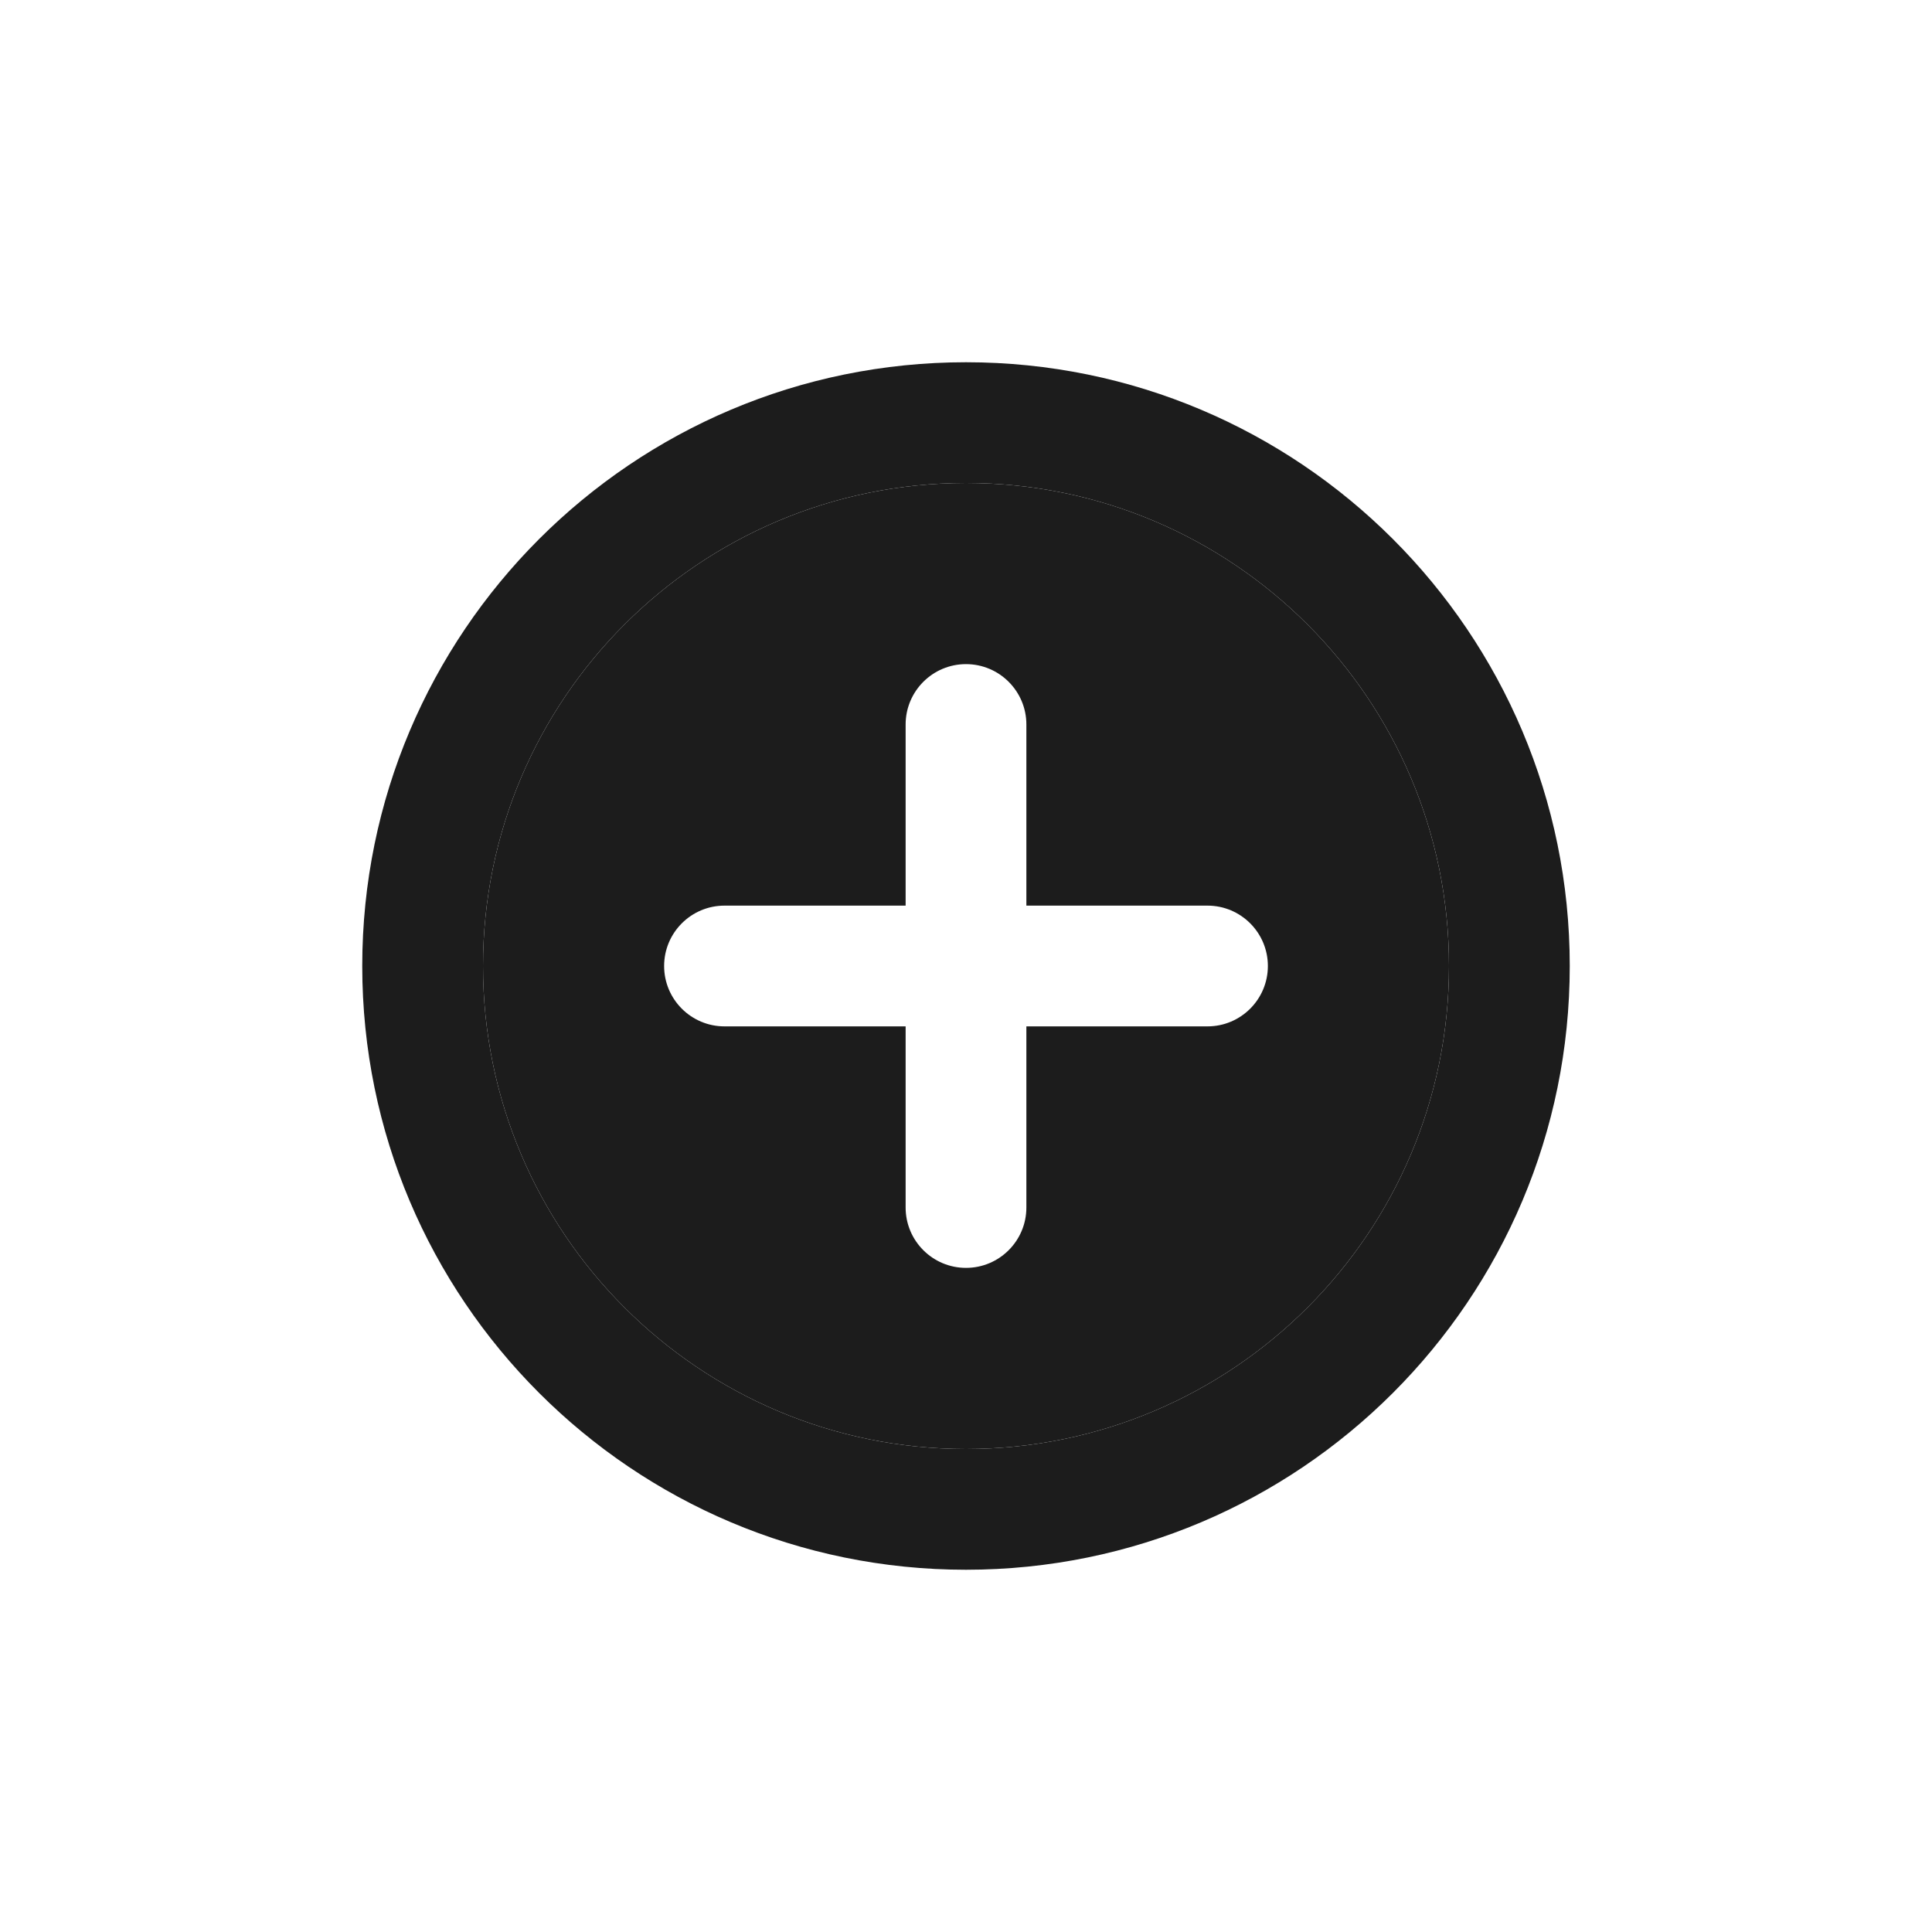
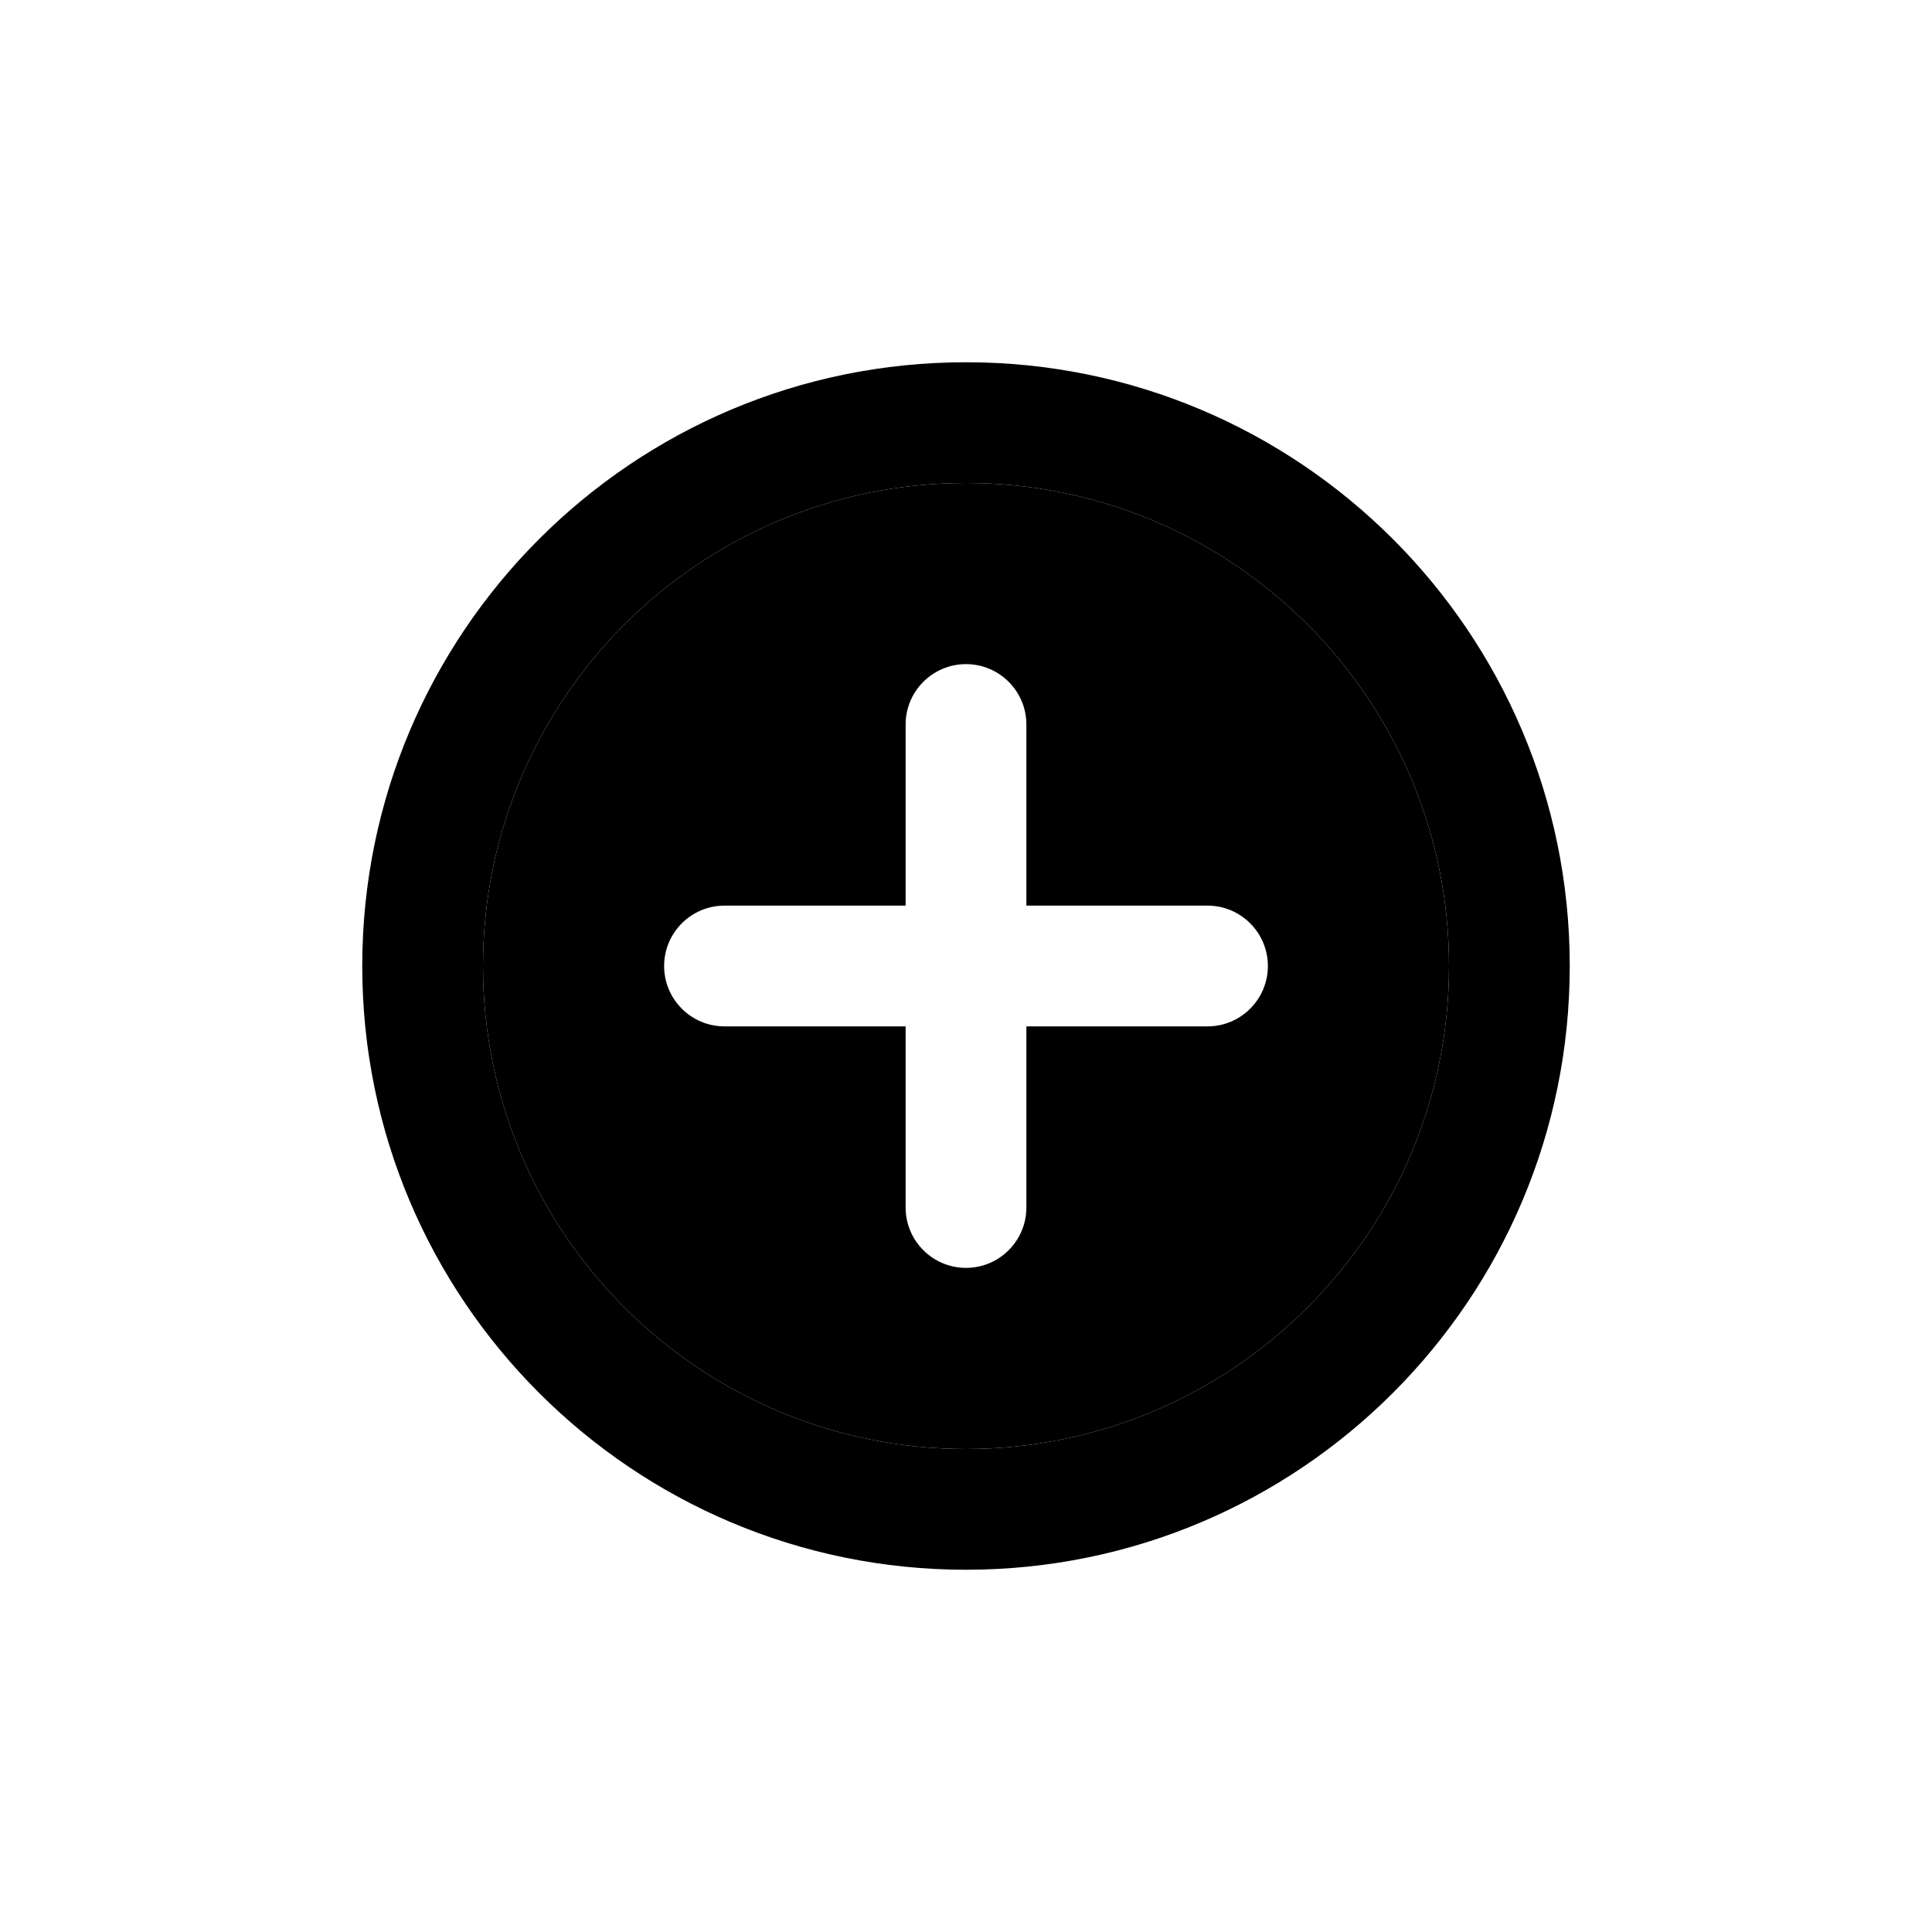
<svg xmlns="http://www.w3.org/2000/svg" width="32" height="32" viewBox="0 0 32 32" fill="none">
-   <path fill-rule="evenodd" clip-rule="evenodd" d="M26 16C26 21.523 21.523 26 16 26C10.477 26 6 21.523 6 16C6 10.477 10.477 6 16 6C21.523 6 26 10.477 26 16ZM24 16C24 20.418 20.418 24 16 24C11.582 24 8 20.418 8 16C8 11.582 11.582 8 16 8C20.418 8 24 11.582 24 16Z" fill="#1C1C1C" />
-   <path fill-rule="evenodd" clip-rule="evenodd" d="M16 24C20.418 24 24 20.418 24 16C24 11.582 20.418 8 16 8C11.582 8 8 11.582 8 16C8 20.418 11.582 24 16 24ZM20 15H17V12C17 11.448 16.552 11 16 11C15.448 11 15 11.448 15 12V15H12C11.448 15 11 15.448 11 16C11 16.552 11.448 17 12 17H15V20C15 20.552 15.448 21 16 21C16.552 21 17 20.552 17 20V17H20C20.552 17 21 16.552 21 16C21 15.448 20.552 15 20 15Z" fill="#1C1C1C" />
+   <path fill-rule="evenodd" clip-rule="evenodd" d="M26 16C26 21.523 21.523 26 16 26C10.477 26 6 21.523 6 16C6 10.477 10.477 6 16 6C21.523 6 26 10.477 26 16ZM24 16C24 20.418 20.418 24 16 24C11.582 24 8 20.418 8 16C8 11.582 11.582 8 16 8C20.418 8 24 11.582 24 16Z" fill="currentColor" />
+   <path fill-rule="evenodd" clip-rule="evenodd" d="M16 24C20.418 24 24 20.418 24 16C24 11.582 20.418 8 16 8C11.582 8 8 11.582 8 16C8 20.418 11.582 24 16 24ZM20 15H17V12C17 11.448 16.552 11 16 11C15.448 11 15 11.448 15 12V15H12C11.448 15 11 15.448 11 16C11 16.552 11.448 17 12 17H15V20C15 20.552 15.448 21 16 21C16.552 21 17 20.552 17 20V17H20C20.552 17 21 16.552 21 16C21 15.448 20.552 15 20 15Z" fill="currentColor" />
</svg>
